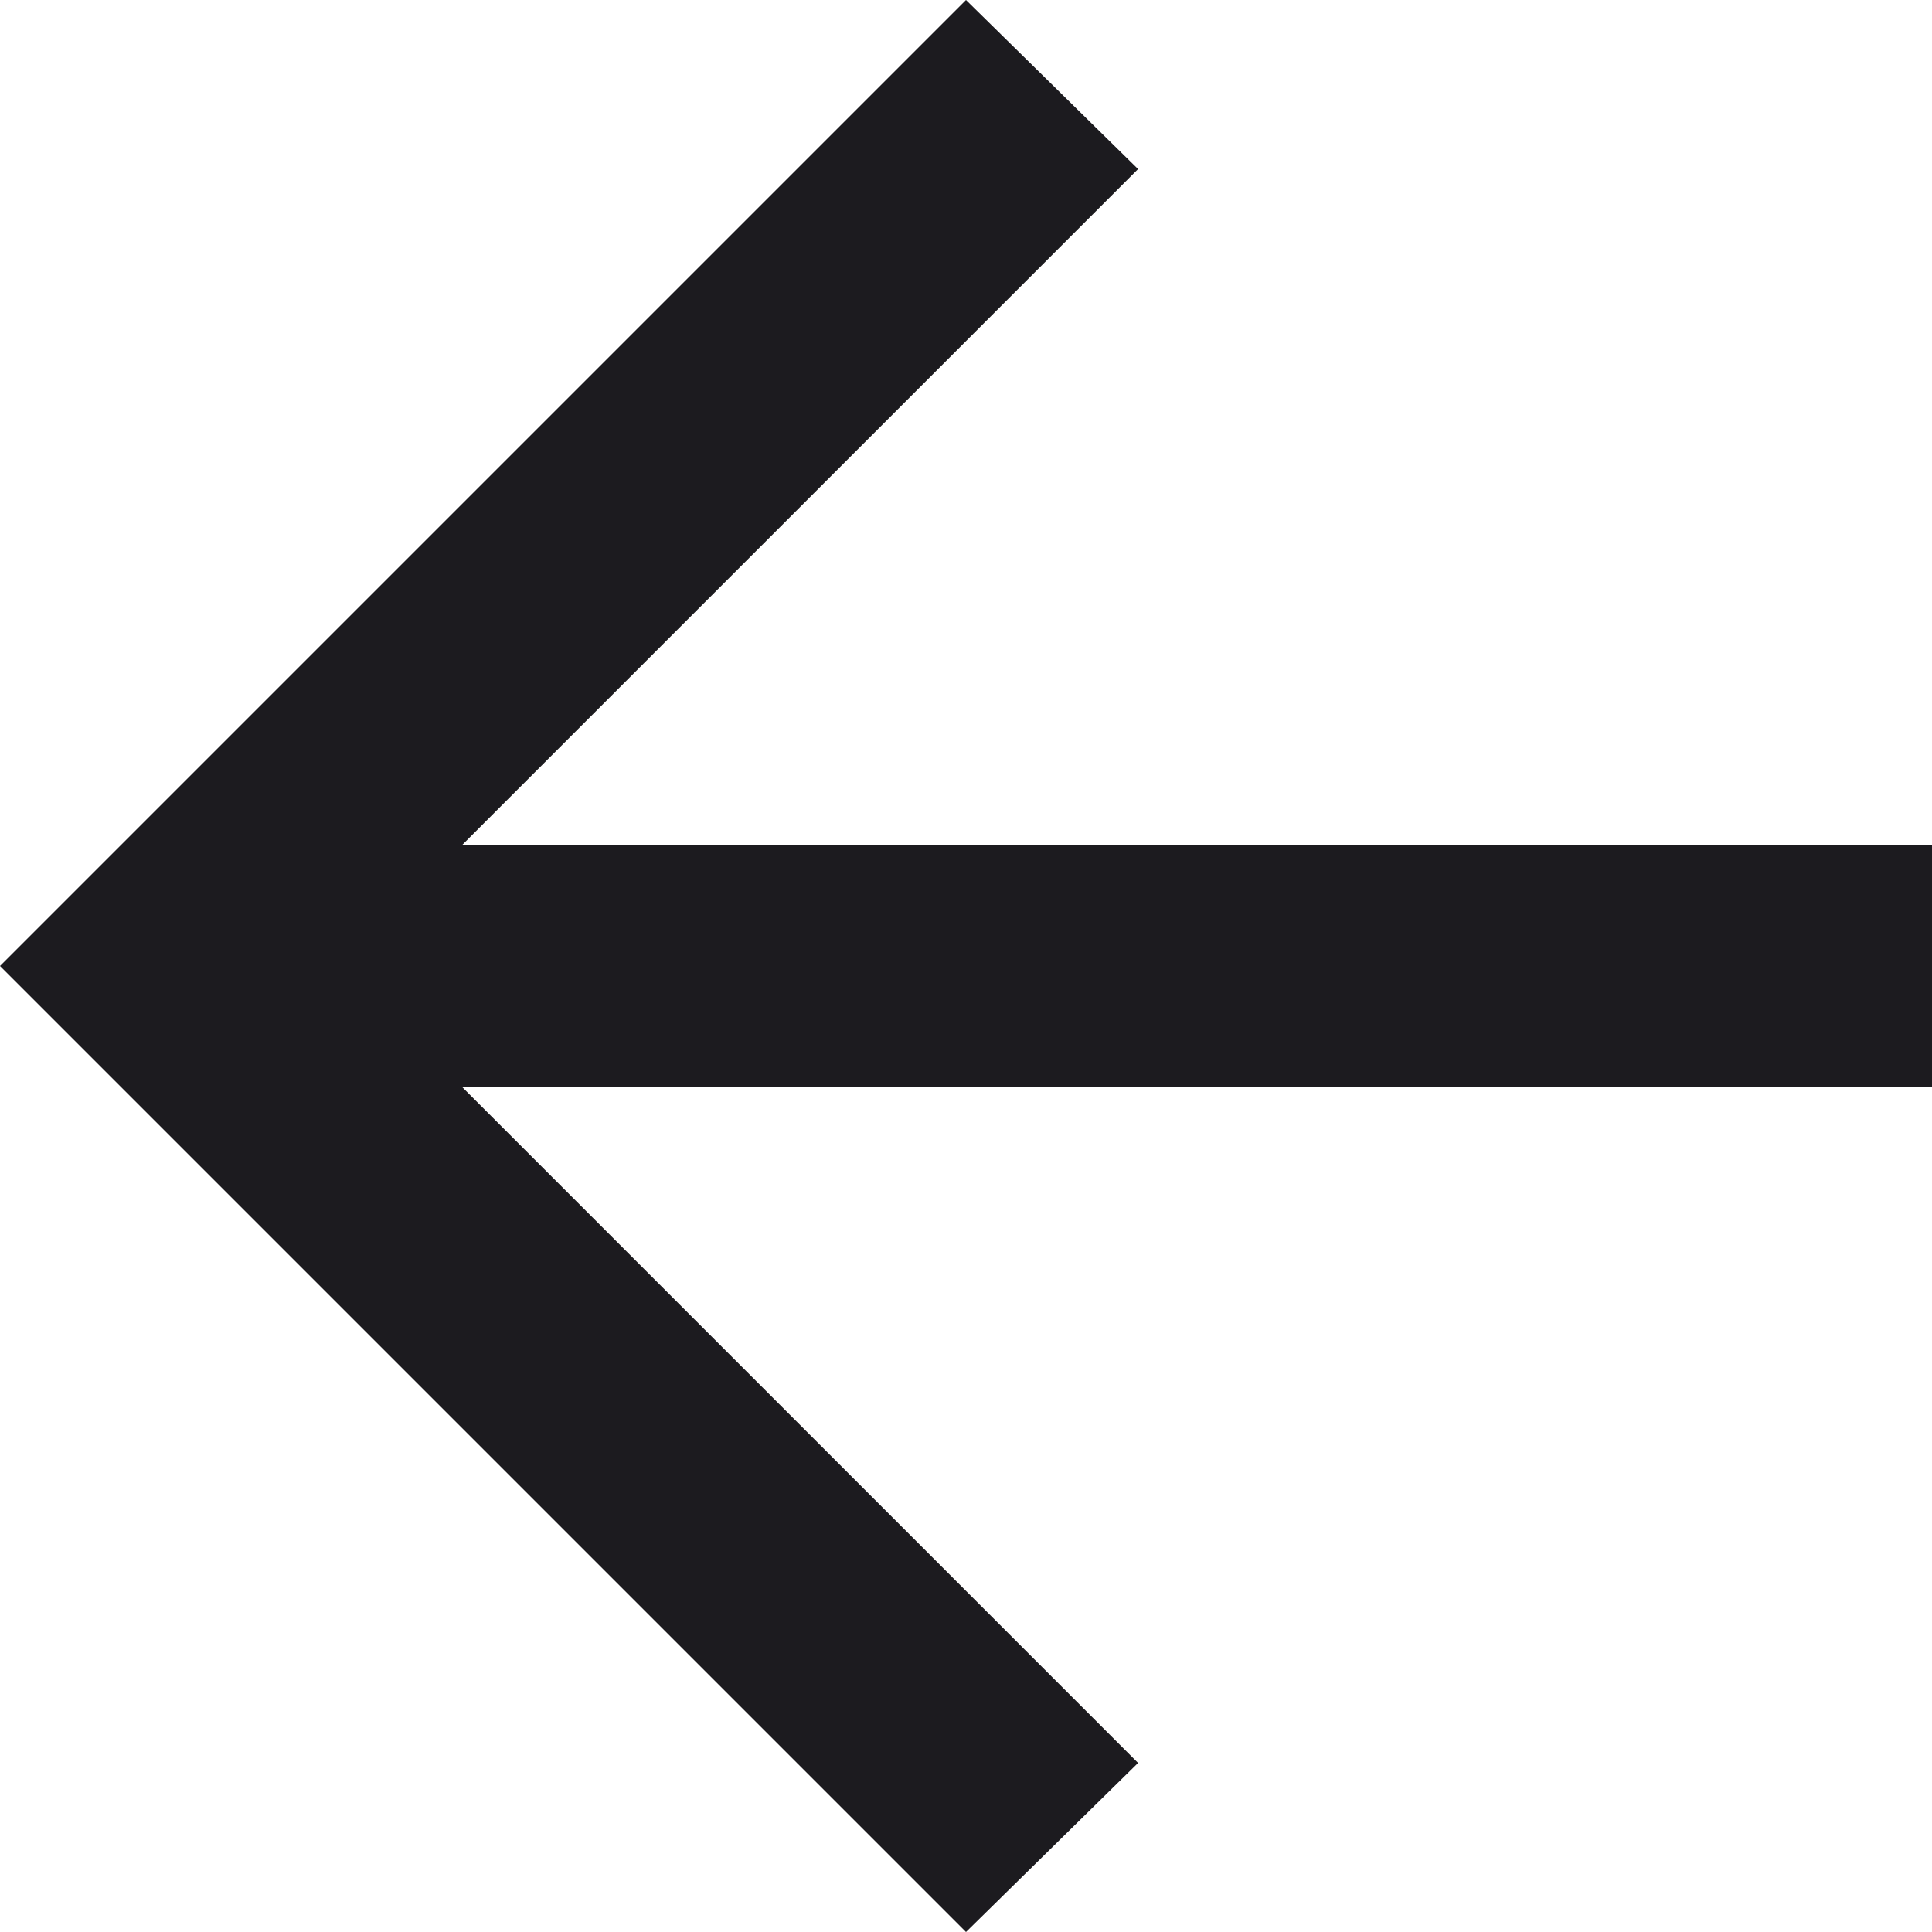
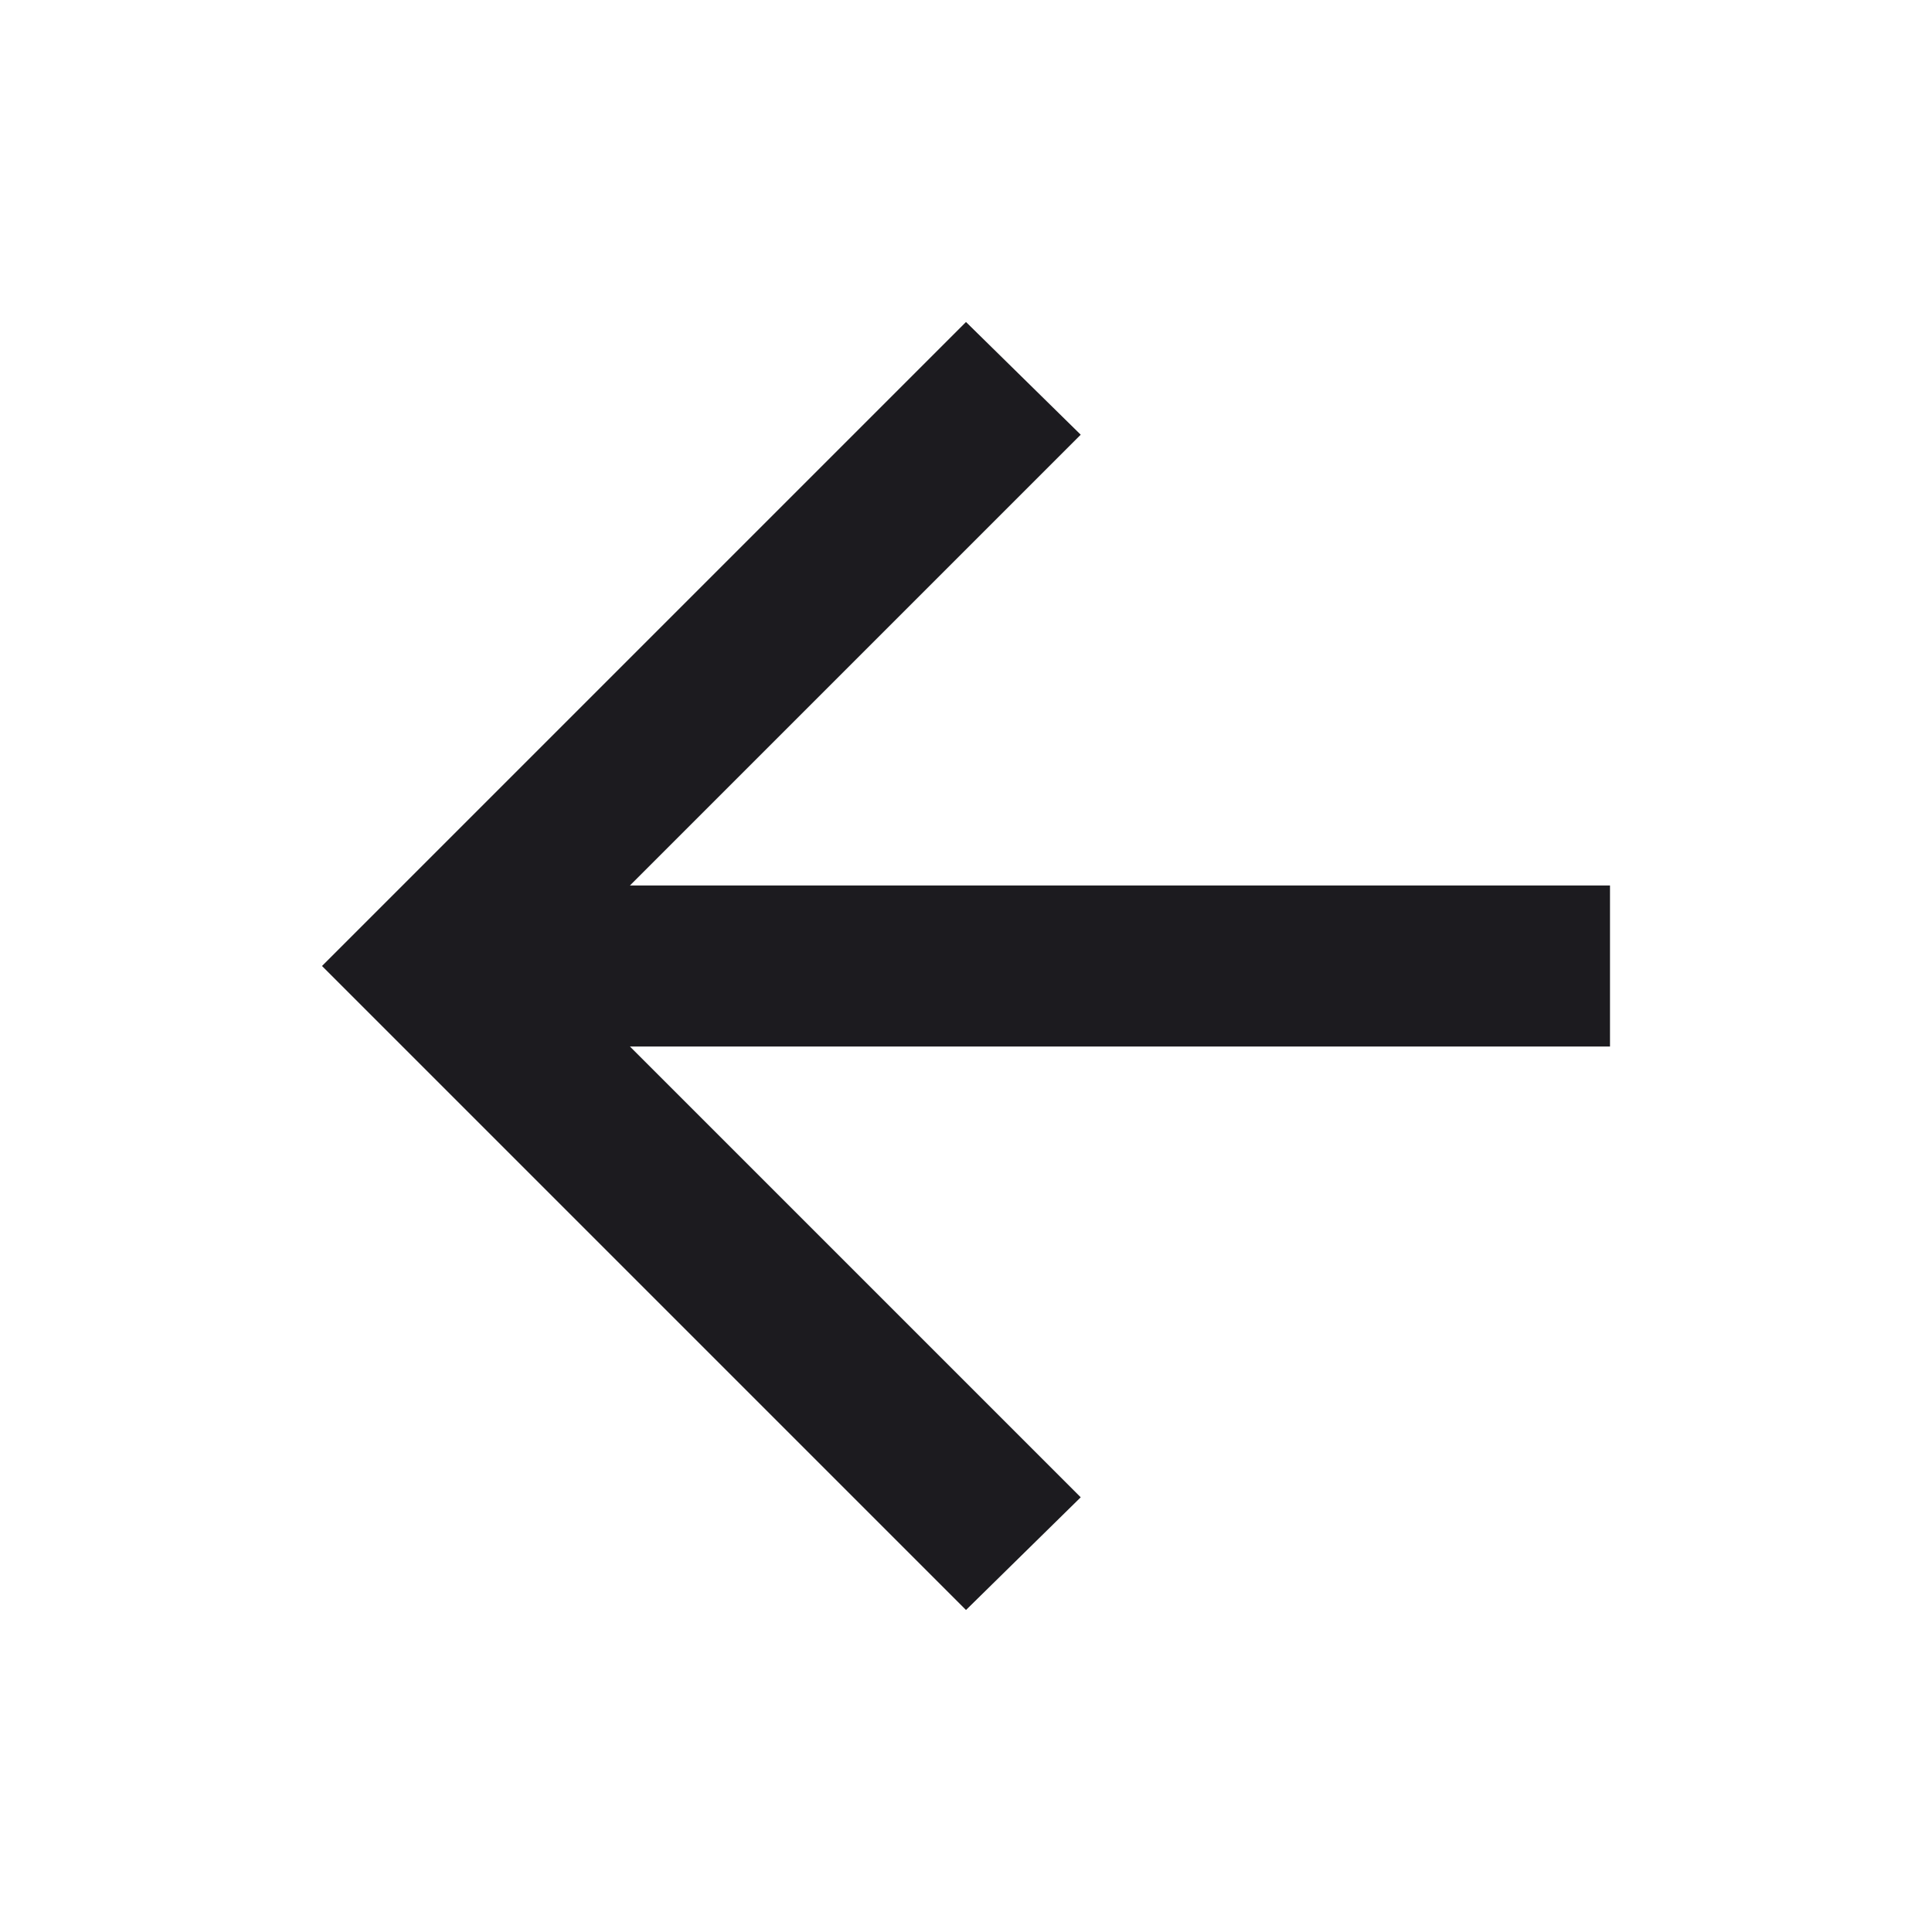
- <svg xmlns="http://www.w3.org/2000/svg" width="16" height="16" viewBox="0 0 16 16" fill="none">
+ <svg xmlns="http://www.w3.org/2000/svg" width="24" height="24" viewBox="-4 -4 24 24" fill="none">
  <mask id="mask0_6_210" style="mask-type:alpha" maskUnits="userSpaceOnUse" x="-4" y="-4" width="24" height="24">
    <rect x="-4" y="-4" width="24" height="24" fill="#D9D9D9" />
  </mask>
  <g mask="url(#mask0_6_210)">
    <path d="M3.825 9L9.425 14.6L8 16L0 8L8 0L9.425 1.4L3.825 7H16V9H3.825Z" fill="#1C1B1F" />
  </g>
</svg>
